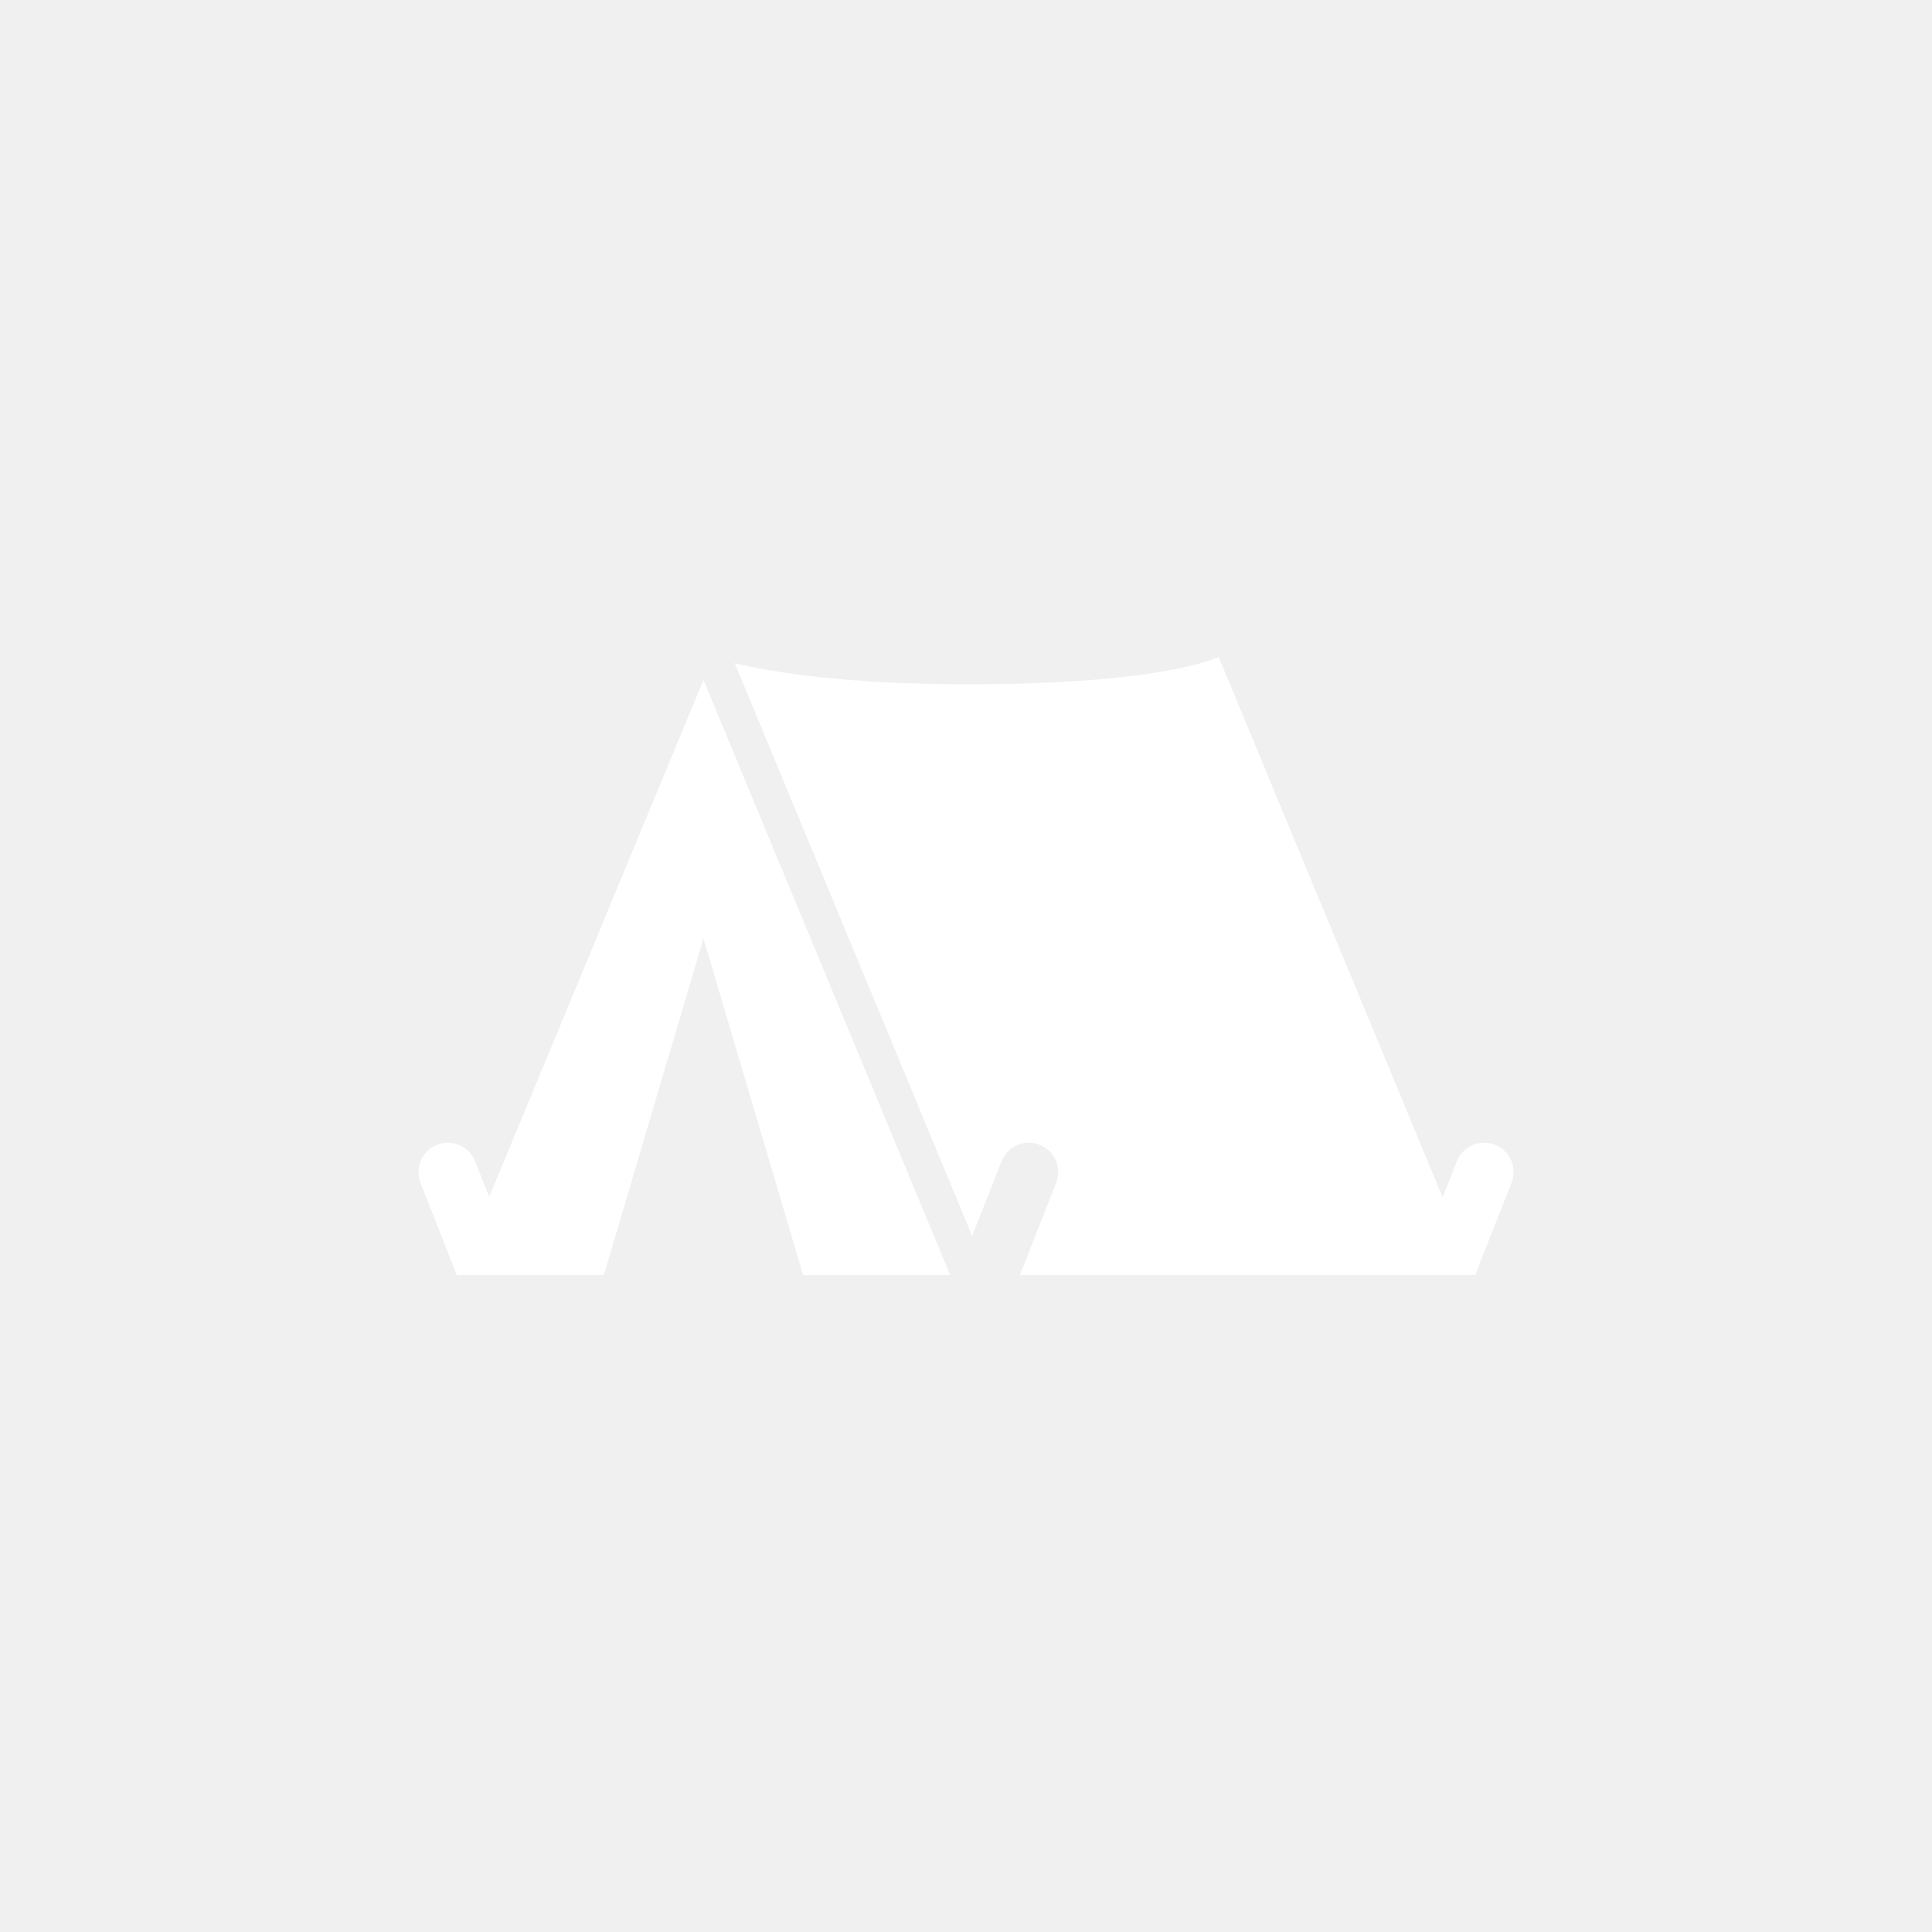
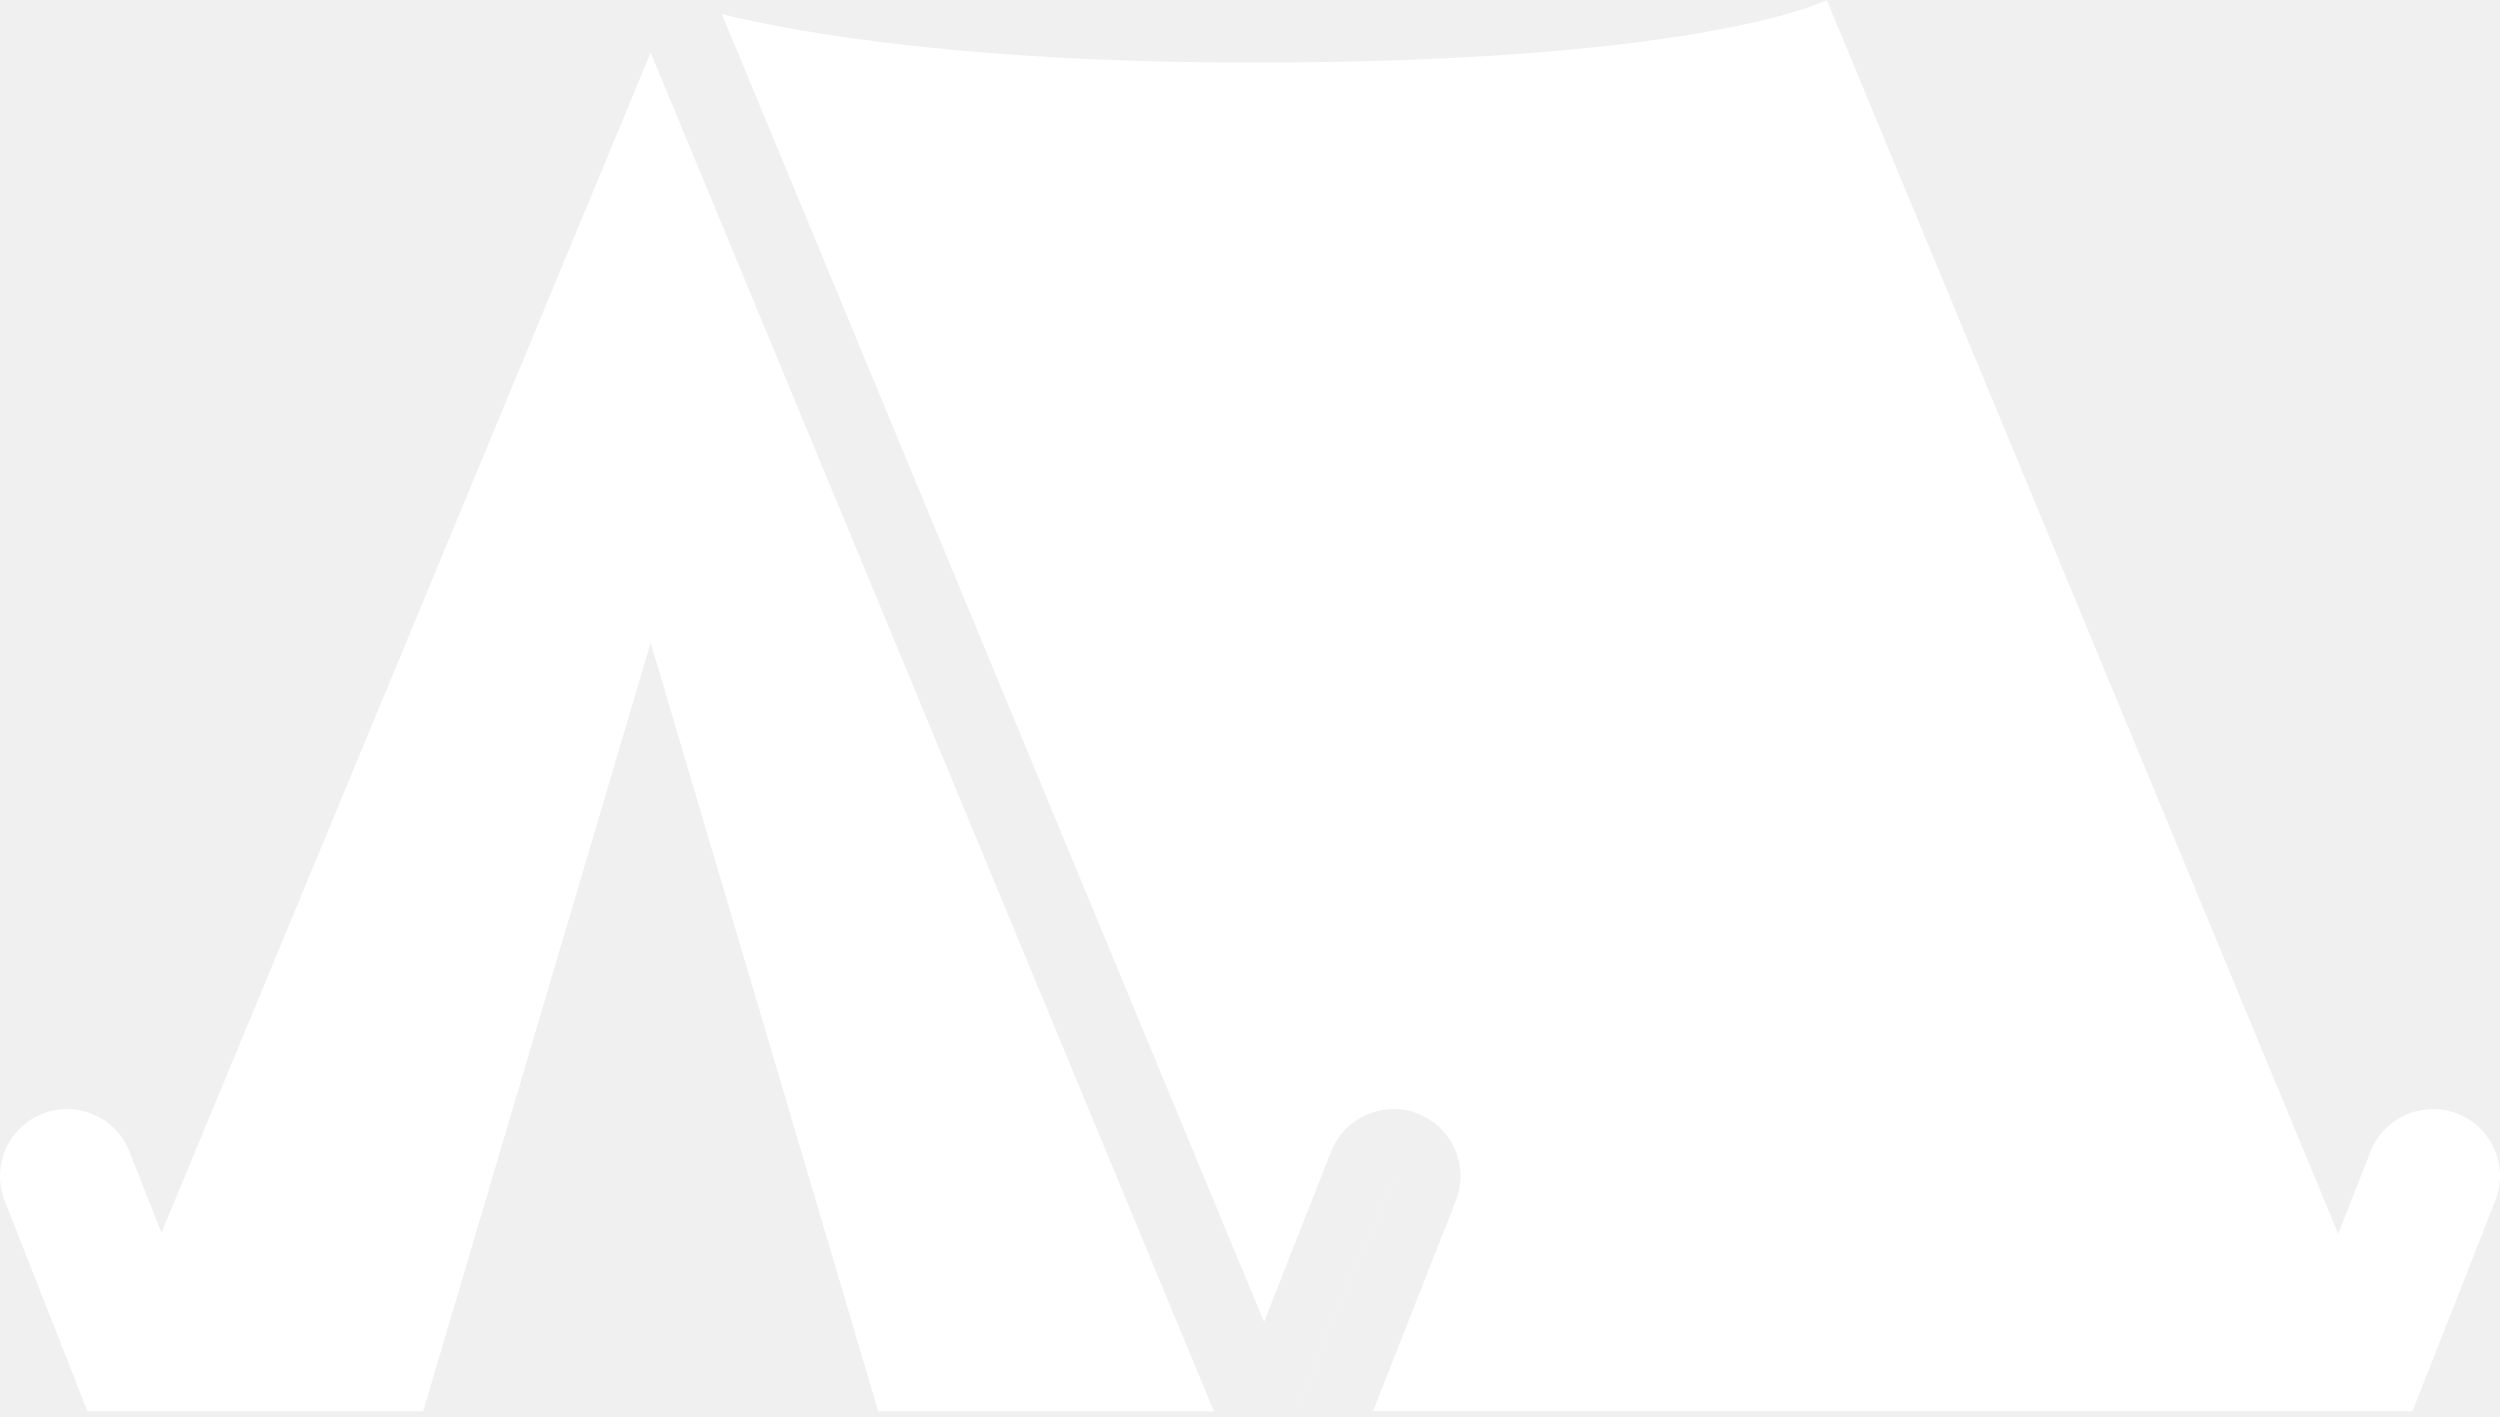
- <svg xmlns="http://www.w3.org/2000/svg" width="512pt" height="512pt" version="1.1" viewBox="0 0 512 512">
-   <path d="m322.95 174.09s-13.523 7.016-63.984 7.258c-35.164 0.172-55.277-3.418-64.266-5.609l62.93 151.81 7.742-19.684c0.078-0.207 0.164-0.406 0.262-0.605 0.059-0.117 0.117-0.234 0.18-0.348s0.125-0.227 0.191-0.336c0.066-0.113 0.141-0.223 0.215-0.332 0.07-0.105 0.145-0.211 0.219-0.316 0.082-0.102 0.164-0.203 0.246-0.301 0.082-0.102 0.168-0.199 0.254-0.293 0.09-0.098 0.18-0.188 0.273-0.277 0.094-0.094 0.188-0.184 0.281-0.27 0.098-0.082 0.195-0.164 0.297-0.242 0.102-0.082 0.207-0.164 0.316-0.246 0.102-0.07 0.203-0.137 0.309-0.203 0.109-0.078 0.227-0.148 0.344-0.219 0.109-0.062 0.227-0.125 0.34-0.184 0.113-0.059 0.227-0.113 0.34-0.168 0.125-0.055 0.25-0.105 0.379-0.152 0.113-0.047 0.23-0.094 0.348-0.133 0.125-0.043 0.25-0.078 0.379-0.113 0.125-0.035 0.25-0.07 0.375-0.102 0.125-0.027 0.25-0.051 0.379-0.074 0.129-0.023 0.258-0.043 0.387-0.059 0.219-0.031 0.438-0.051 0.656-0.059 0.52-0.02 1.039 0.012 1.551 0.094 0.258 0.039 0.512 0.094 0.762 0.16 0.5 0.133 0.988 0.316 1.453 0.547 0.234 0.117 0.461 0.242 0.68 0.379 0.066 0.047 0.129 0.09 0.191 0.137 0.152 0.098 0.301 0.203 0.445 0.309 0.41 0.32 0.789 0.68 1.129 1.07 0.168 0.199 0.328 0.402 0.477 0.613 0.445 0.641 0.797 1.344 1.035 2.086 0.02 0.066 0.035 0.133 0.055 0.199 0.113 0.391 0.199 0.789 0.25 1.195 0.008 0.039 0.016 0.082 0.02 0.125 0.027 0.258 0.047 0.516 0.047 0.773 0.004 0.262-0.004 0.52-0.027 0.777-0.004 0.039-0.012 0.074-0.016 0.109-0.051 0.48-0.141 0.953-0.277 1.418-0.074 0.25-0.16 0.492-0.258 0.734l-9.574 24.34h120.66l9.574-24.34c0.297-0.723 0.48-1.484 0.551-2.262 0.094-1.035-0.023-2.082-0.344-3.074-0.078-0.246-0.168-0.488-0.273-0.727-0.055-0.117-0.113-0.234-0.176-0.352-0.051-0.117-0.109-0.23-0.172-0.344-0.379-0.68-0.863-1.301-1.426-1.836-0.188-0.18-0.387-0.348-0.59-0.508-0.207-0.16-0.418-0.309-0.637-0.445-0.082-0.047-0.164-0.094-0.246-0.137-0.367-0.215-0.75-0.402-1.148-0.555-0.242-0.09-0.492-0.168-0.742-0.234-0.5-0.133-1.016-0.215-1.535-0.246-0.258-0.016-0.52-0.016-0.777 0-0.52 0.02-1.035 0.09-1.539 0.215-0.504 0.125-0.996 0.297-1.465 0.52-1.832 0.859-3.254 2.402-3.965 4.293l-3.715 9.441-59.363-143.21zm-136.52 6.098-56.789 137.01-3.672-9.328c-1.102-2.926-3.848-4.906-6.969-5.031-2.648-0.109-5.172 1.141-6.691 3.312-1.52 2.168-1.832 4.965-0.828 7.418l9.574 24.34h38.965l26.41-89.211 26.41 89.211h38.965l-65.375-157.71zm86.223 130.49c-0.012 0-0.027 0-0.043 0.031h0.008c0.016-0.031 0.027-0.031 0.039-0.031 0.004-0.004 0.008 0 0.008 0h0.008c0.004 0 0.008 0.031 0.004 0.043-0.004 0.031-0.008 0.047-0.016 0.082-0.031 0.133-0.109 0.363-0.227 0.676-0.234 0.621-0.633 1.574-1.137 2.754-1.008 2.359-2.449 5.621-3.902 8.98-1.453 3.356-2.914 6.801-3.969 9.52-0.527 1.359-0.953 2.539-1.223 3.43-0.137 0.445-0.23 0.824-0.281 1.117s-0.059 0.5-0.008 0.613h0.008c-0.047-0.109-0.039-0.32 0.008-0.609 0.051-0.293 0.148-0.668 0.281-1.113 0.27-0.895 0.695-2.07 1.223-3.43 1.055-2.719 2.516-6.164 3.969-9.52 1.453-3.356 2.894-6.621 3.902-8.98 0.504-1.18 0.902-2.129 1.137-2.754 0.117-0.312 0.195-0.539 0.227-0.676 0.008-0.031 0.012-0.062 0.016-0.082 0.004-0.031 0-0.039-0.004-0.047h-0.012c-0.008-0.004-0.008 0-0.016 0z" fill="#fff" fill-rule="evenodd" />
+ <svg xmlns="http://www.w3.org/2000/svg" width="100%" height="100%" viewBox="0 0 512 290" version="1.1" xml:space="preserve" style="fill-rule:evenodd;clip-rule:evenodd;stroke-linejoin:round;stroke-miterlimit:2;">
+   <g transform="matrix(1,0,0,1,-66.4874,-141.991)">
+     <g transform="matrix(1.76431,0,0,1.76431,-129.175,-165.158)">
+       <path d="M322.95,174.09C322.95,174.09 309.427,181.106 258.966,181.348C223.802,181.52 203.689,177.93 194.7,175.738L257.63,327.548L265.372,307.864C265.45,307.657 265.536,307.458 265.634,307.259C265.693,307.142 265.751,307.025 265.814,306.911C265.876,306.798 265.939,306.685 266.005,306.575C266.071,306.462 266.146,306.353 266.22,306.243C266.29,306.138 266.364,306.032 266.439,305.927C266.521,305.825 266.603,305.724 266.685,305.626C266.767,305.525 266.853,305.427 266.939,305.333C267.028,305.235 267.118,305.146 267.212,305.056C267.306,304.962 267.4,304.872 267.493,304.786C267.591,304.704 267.689,304.622 267.79,304.544C267.892,304.462 267.997,304.38 268.107,304.298C268.208,304.228 268.31,304.161 268.415,304.095C268.525,304.017 268.642,303.946 268.759,303.876C268.868,303.814 268.985,303.751 269.099,303.693C269.212,303.634 269.325,303.579 269.439,303.525C269.564,303.47 269.689,303.419 269.818,303.372C269.931,303.325 270.048,303.278 270.165,303.239C270.29,303.196 270.415,303.161 270.544,303.126C270.669,303.091 270.794,303.056 270.919,303.025C271.044,302.997 271.169,302.974 271.298,302.95C271.427,302.927 271.556,302.907 271.685,302.892C271.903,302.86 272.122,302.841 272.341,302.833C272.861,302.814 273.38,302.845 273.892,302.927C274.15,302.966 274.403,303.021 274.653,303.087C275.153,303.22 275.642,303.403 276.107,303.634C276.341,303.751 276.568,303.876 276.786,304.013C276.853,304.06 276.915,304.103 276.978,304.15C277.13,304.247 277.278,304.353 277.423,304.458C277.833,304.778 278.212,305.138 278.552,305.528C278.72,305.728 278.88,305.931 279.028,306.142C279.474,306.782 279.825,307.486 280.064,308.228C280.083,308.294 280.099,308.36 280.118,308.427C280.232,308.817 280.318,309.216 280.368,309.622C280.376,309.661 280.384,309.704 280.388,309.747C280.415,310.005 280.435,310.263 280.435,310.521C280.439,310.782 280.431,311.04 280.407,311.298C280.404,311.337 280.396,311.372 280.392,311.407C280.341,311.888 280.251,312.36 280.114,312.825C280.04,313.075 279.954,313.318 279.857,313.56L270.282,337.9L390.942,337.9L400.517,313.56C400.814,312.837 400.997,312.075 401.067,311.298C401.161,310.263 401.044,309.216 400.724,308.224C400.646,307.978 400.556,307.736 400.45,307.497C400.396,307.38 400.337,307.263 400.274,307.146C400.224,307.028 400.165,306.915 400.103,306.802C399.724,306.122 399.239,305.501 398.677,304.966C398.489,304.786 398.29,304.618 398.087,304.458C397.88,304.298 397.669,304.15 397.45,304.013C397.368,303.966 397.286,303.919 397.204,303.876C396.837,303.661 396.454,303.474 396.056,303.321C395.814,303.232 395.564,303.154 395.314,303.087C394.814,302.954 394.298,302.872 393.778,302.841C393.521,302.825 393.259,302.825 393.001,302.841C392.481,302.861 391.966,302.931 391.462,303.056C390.958,303.181 390.466,303.353 389.997,303.575C388.165,304.435 386.743,305.978 386.032,307.868L382.317,317.31L322.954,174.1L322.95,174.09ZM186.43,180.188L129.641,317.198L125.969,307.87C124.867,304.944 122.121,302.963 119,302.838C116.352,302.729 113.828,303.979 112.309,306.151C110.789,308.319 110.477,311.116 111.481,313.569L121.055,337.909L160.02,337.909L186.43,248.698L212.84,337.909L251.805,337.909L186.43,180.199L186.43,180.188ZM272.653,310.678C272.641,310.678 272.626,310.678 272.61,310.709L272.618,310.709C272.633,310.678 272.645,310.678 272.657,310.678C272.661,310.674 272.665,310.678 272.665,310.678L272.673,310.678C272.676,310.678 272.68,310.709 272.676,310.721C272.673,310.752 272.669,310.768 272.661,310.803C272.63,310.936 272.551,311.166 272.434,311.478C272.2,312.1 271.801,313.053 271.298,314.232C270.29,316.592 268.848,319.853 267.395,323.213C265.942,326.568 264.481,330.014 263.426,332.732C262.899,334.092 262.473,335.271 262.204,336.162C262.067,336.607 261.973,336.986 261.923,337.279C261.872,337.572 261.864,337.779 261.915,337.893L261.923,337.893C261.876,337.783 261.883,337.572 261.93,337.283C261.981,336.99 262.079,336.615 262.212,336.17C262.481,335.275 262.907,334.1 263.434,332.74C264.489,330.021 265.95,326.576 267.403,323.221C268.856,319.865 270.298,316.6 271.305,314.24C271.809,313.06 272.208,312.111 272.442,311.486C272.559,311.174 272.637,310.947 272.669,310.811C272.676,310.779 272.68,310.748 272.684,310.728C272.688,310.697 272.684,310.689 272.68,310.682L272.669,310.682C272.661,310.678 272.661,310.682 272.653,310.682L272.653,310.678Z" style="fill:white;" />
+     </g>
+   </g>
</svg>
